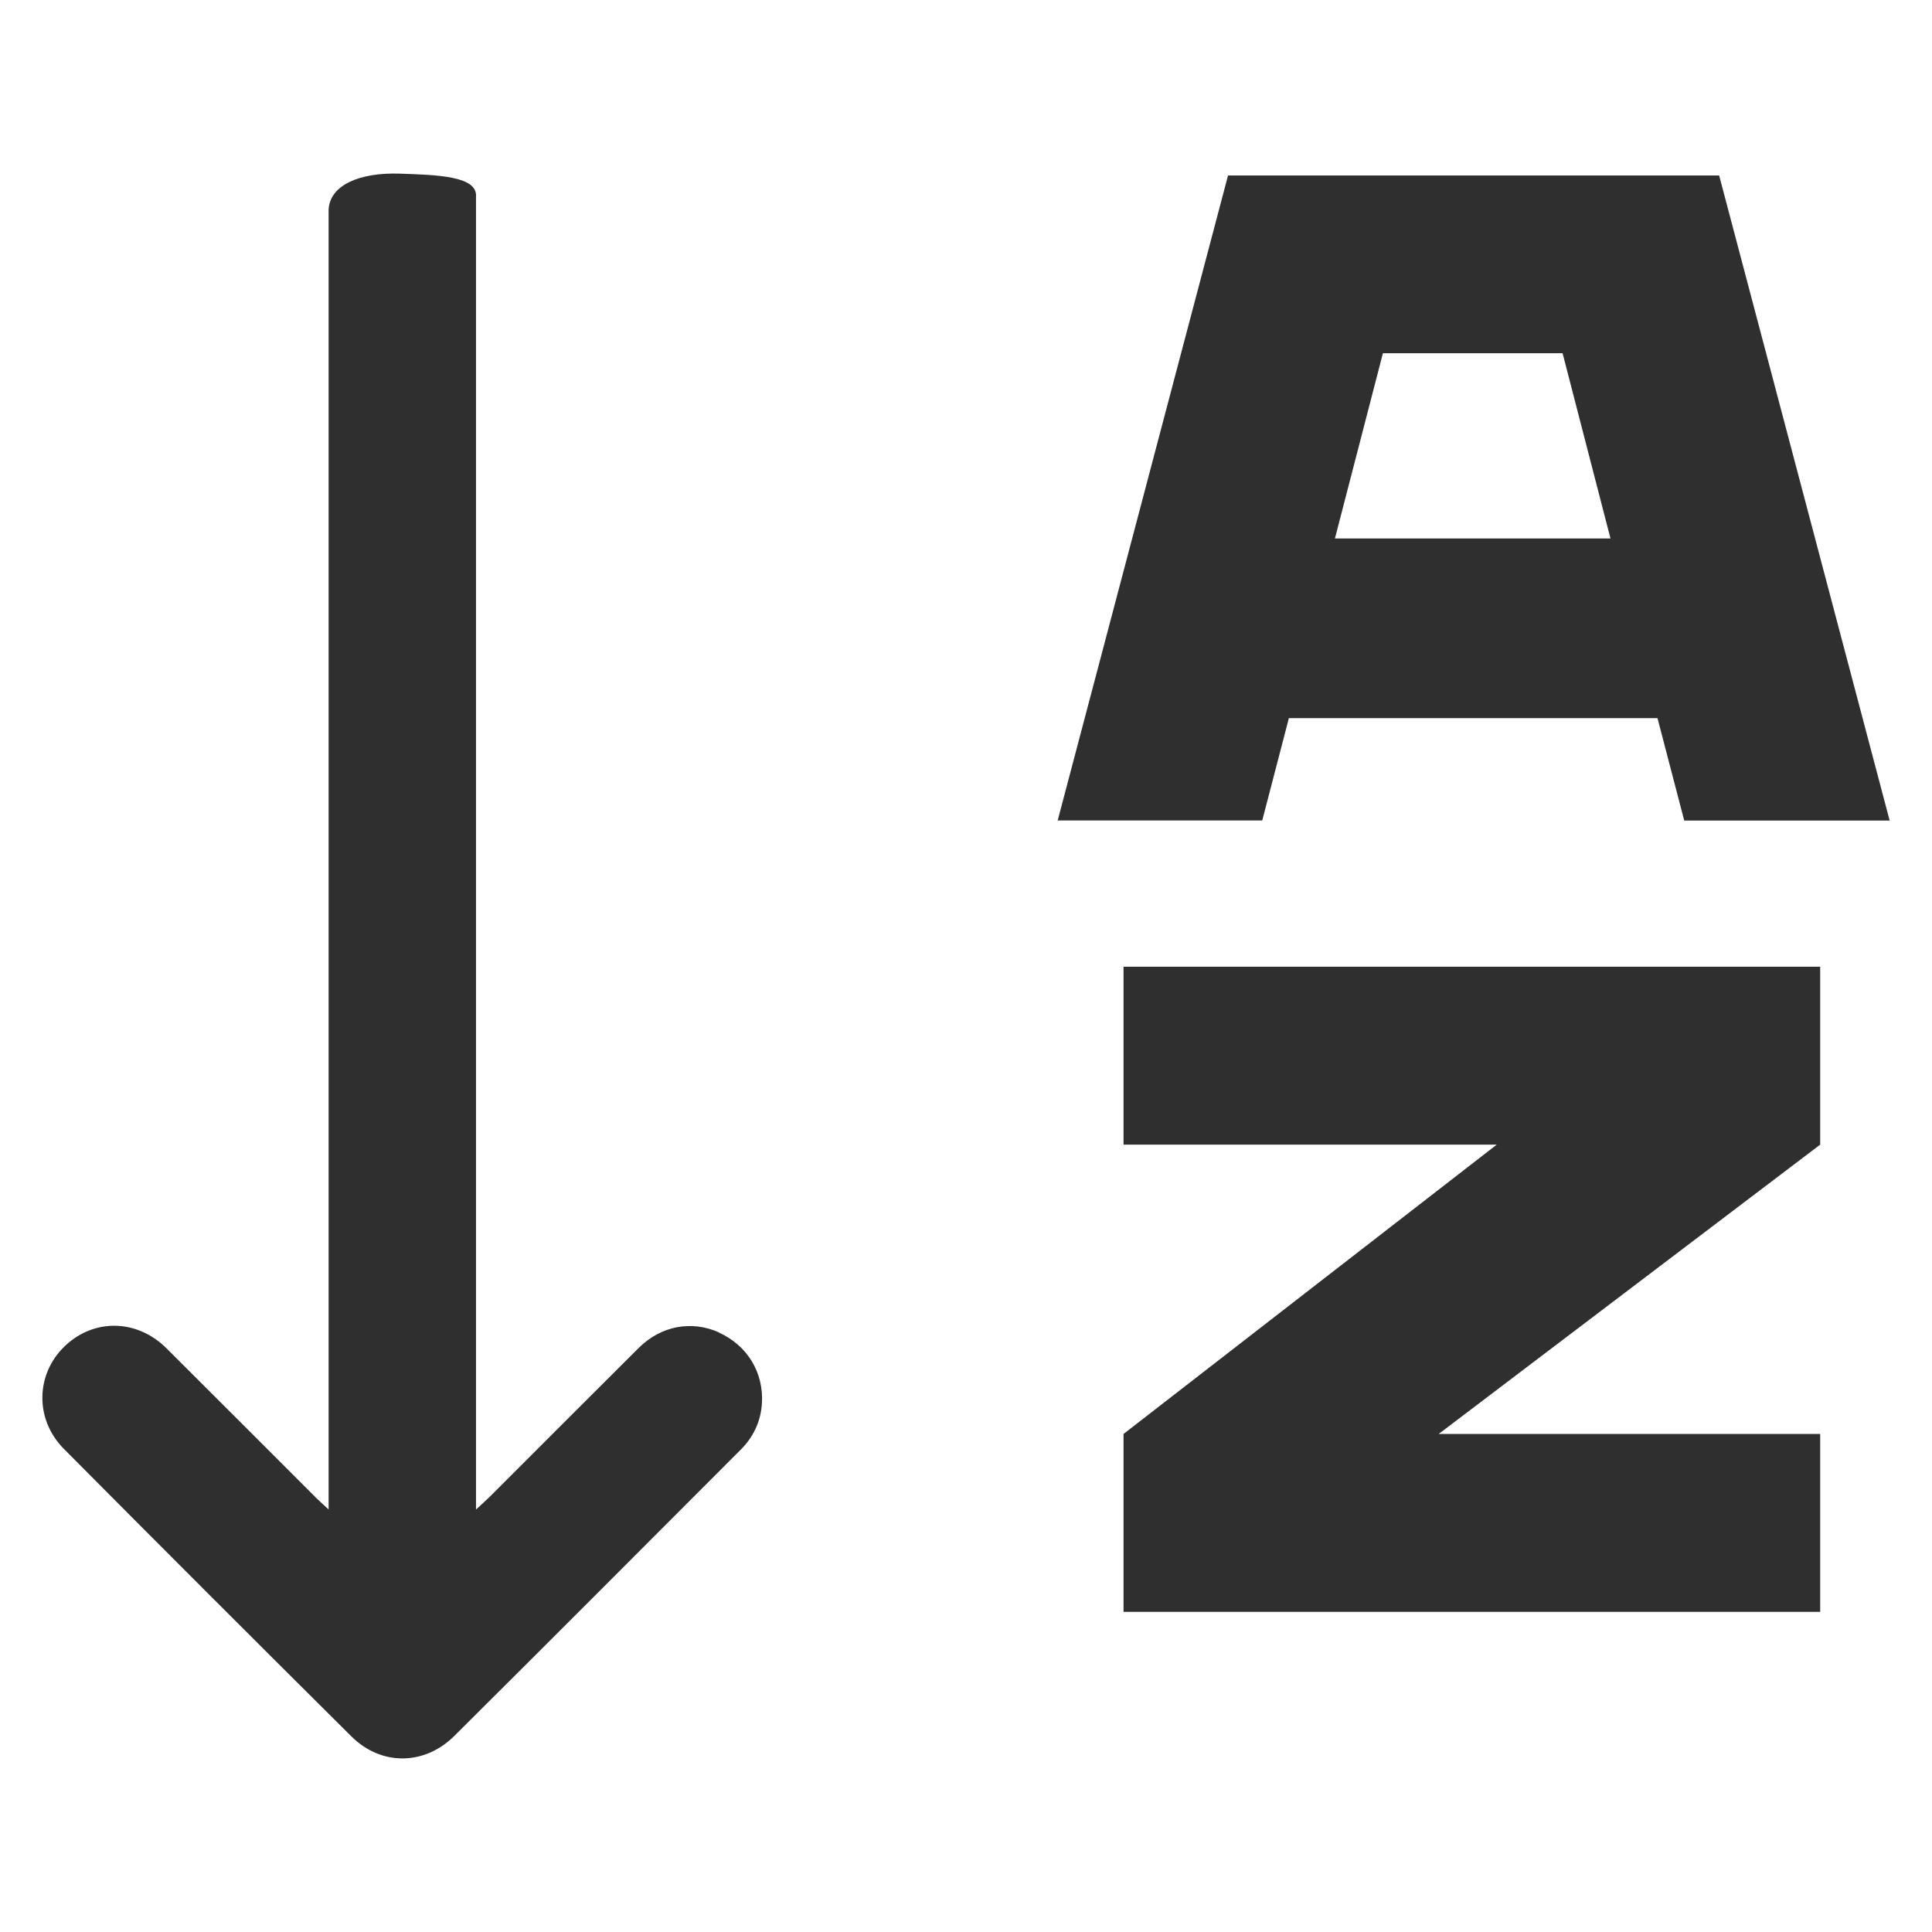
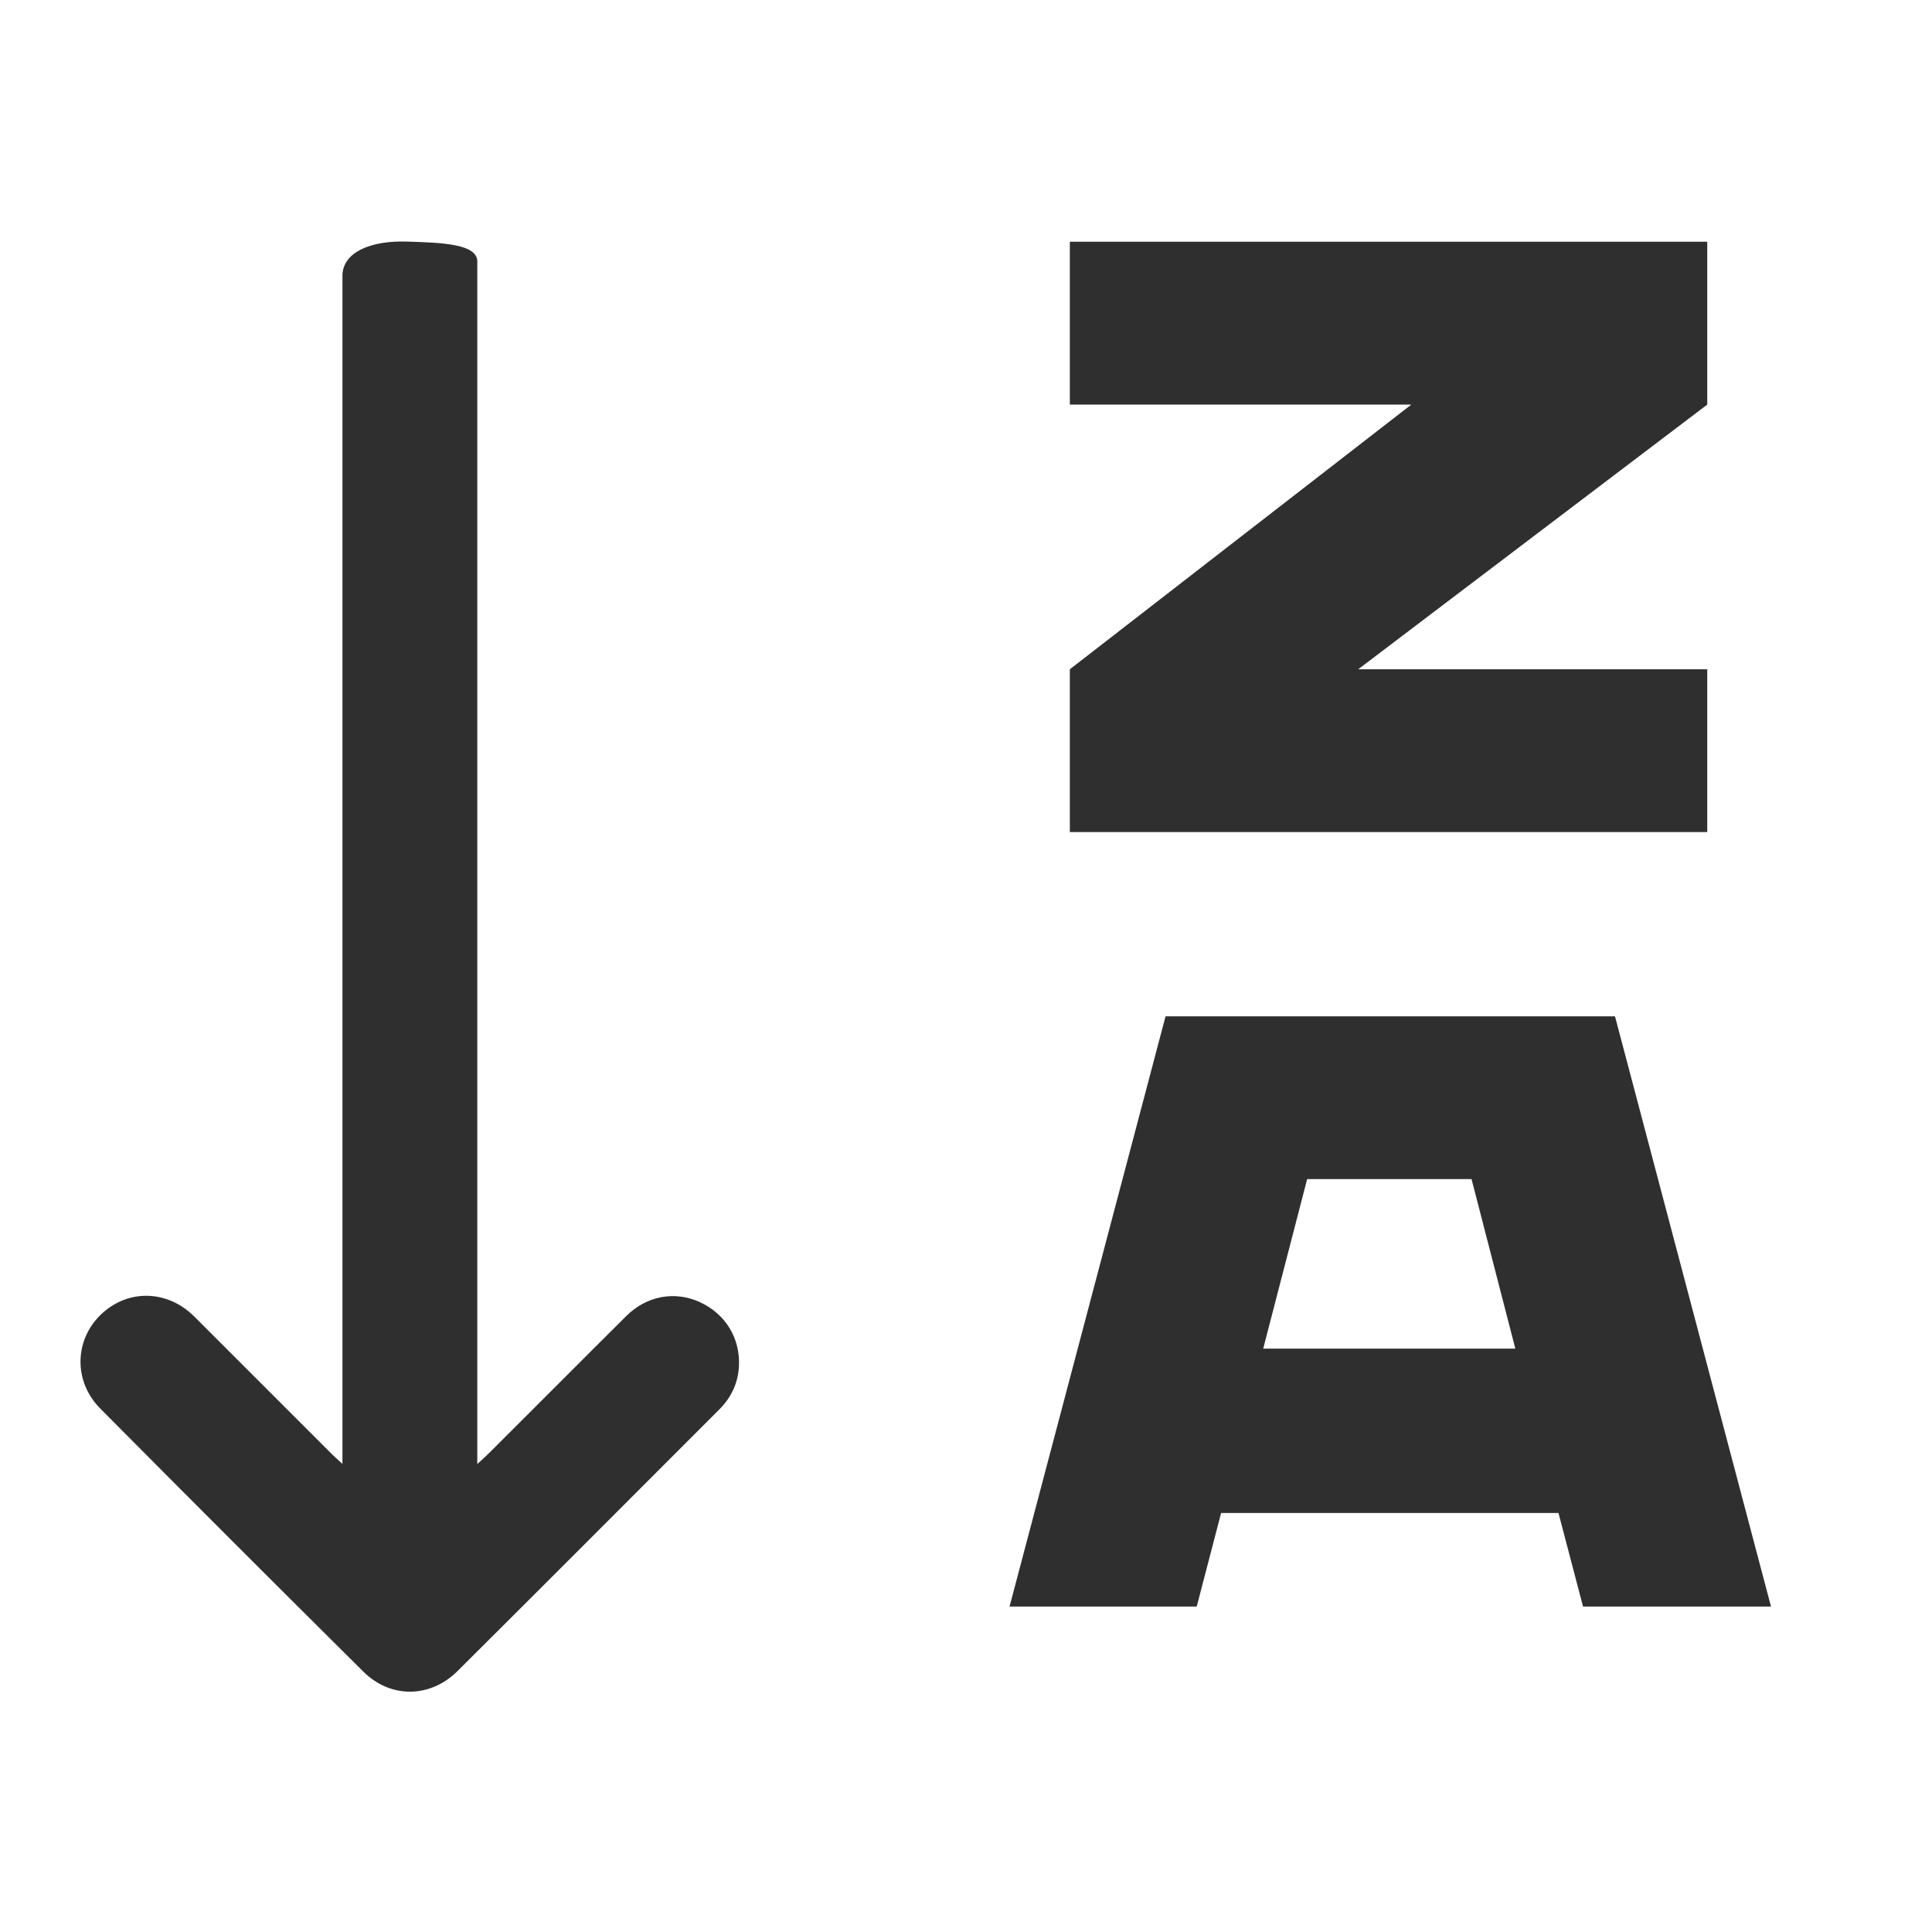
- <svg xmlns="http://www.w3.org/2000/svg" viewBox="0 0 24 24" fill="none">
-   <path d="M 8.932 16.552 C 8.594 16.4 8.214 16.467 7.936 16.743 C 7.317 17.358 6.701 17.977 6.084 18.593 C 6.038 18.638 5.991 18.681 5.913 18.752 L 5.913 2.446 C 5.937 2.184 5.424 2.173 4.962 2.157 C 4.474 2.141 4.096 2.296 4.082 2.606 L 4.082 18.751 C 4.012 18.686 3.966 18.646 3.923 18.603 C 3.305 17.986 2.69 17.368 2.071 16.752 C 1.703 16.383 1.162 16.375 0.8 16.727 C 0.442 17.074 0.43 17.634 0.795 18 C 1.982 19.195 3.173 20.386 4.368 21.573 C 4.737 21.938 5.273 21.932 5.642 21.566 C 6.833 20.383 8.017 19.194 9.203 18.007 C 9.359 17.851 9.45 17.658 9.465 17.435 C 9.489 17.051 9.283 16.713 8.933 16.555 L 8.932 16.552 Z" fill="#2F2F2F" style="" transform="matrix(1, 0, 0, 1, 0, 0)" />
-   <path d="M 20.59 8.921 L 16.011 8.921 L 15.68 10.192 L 13.139 10.192 L 15.255 2.18 L 21.356 2.18 L 23.474 10.193 L 20.922 10.193 L 20.59 8.921 Z M 20.006 6.689 L 19.411 4.388 L 17.179 4.388 L 16.583 6.689 L 20.006 6.689 Z" fill="#2F2F2F" style="" transform="matrix(1, 0, 0, 1, 0, 0)" />
-   <path d="M 22.611 14.219 L 17.872 17.813 L 22.611 17.813 L 22.611 20.023 L 13.957 20.023 L 13.957 17.813 L 18.593 14.219 L 13.957 14.219 L 13.957 12.009 L 22.611 12.009 L 22.611 14.219 Z" fill="#2F2F2F" style="" transform="matrix(1, 0, 0, 1, 0, 0)" />
+ <svg xmlns="http://www.w3.org/2000/svg" width="24" height="24" viewBox="0 0 24 24" fill="none">
+   <rect width="24" height="24" />
+   <path d="M8.691 16.174C8.382 16.034 8.034 16.096 7.78 16.348C7.213 16.911 6.65 17.478 6.085 18.041C6.044 18.083 6 18.122 5.929 18.187V3.266C5.951 3.025 5.481 3.015 5.058 3.001C4.612 2.986 4.267 3.128 4.254 3.412V18.185C4.19 18.125 4.147 18.089 4.108 18.049C3.543 17.485 2.979 16.919 2.414 16.355C2.076 16.018 1.582 16.011 1.25 16.333C0.923 16.651 0.912 17.162 1.246 17.498C2.332 18.592 3.421 19.681 4.515 20.767C4.853 21.101 5.343 21.095 5.681 20.761C6.77 19.678 7.854 18.59 8.94 17.504C9.082 17.361 9.166 17.185 9.179 16.981C9.201 16.629 9.013 16.32 8.692 16.175L8.691 16.174Z" fill="#2F2F2F" />
+   <path d="M19.358 18.795H15.169L14.866 19.957H12.541L14.479 12.625H20.062L22 19.957H19.665L19.36 18.795H19.358ZM18.824 16.753L18.28 14.647H16.238L15.692 16.753H18.824Z" fill="#2F2F2F" />
+   <path d="M21.208 5.026L16.872 8.314H21.208V10.336H13.29V8.314L17.532 5.026H13.29V3.003H21.208V5.026Z" fill="#2F2F2F" />
</svg>
